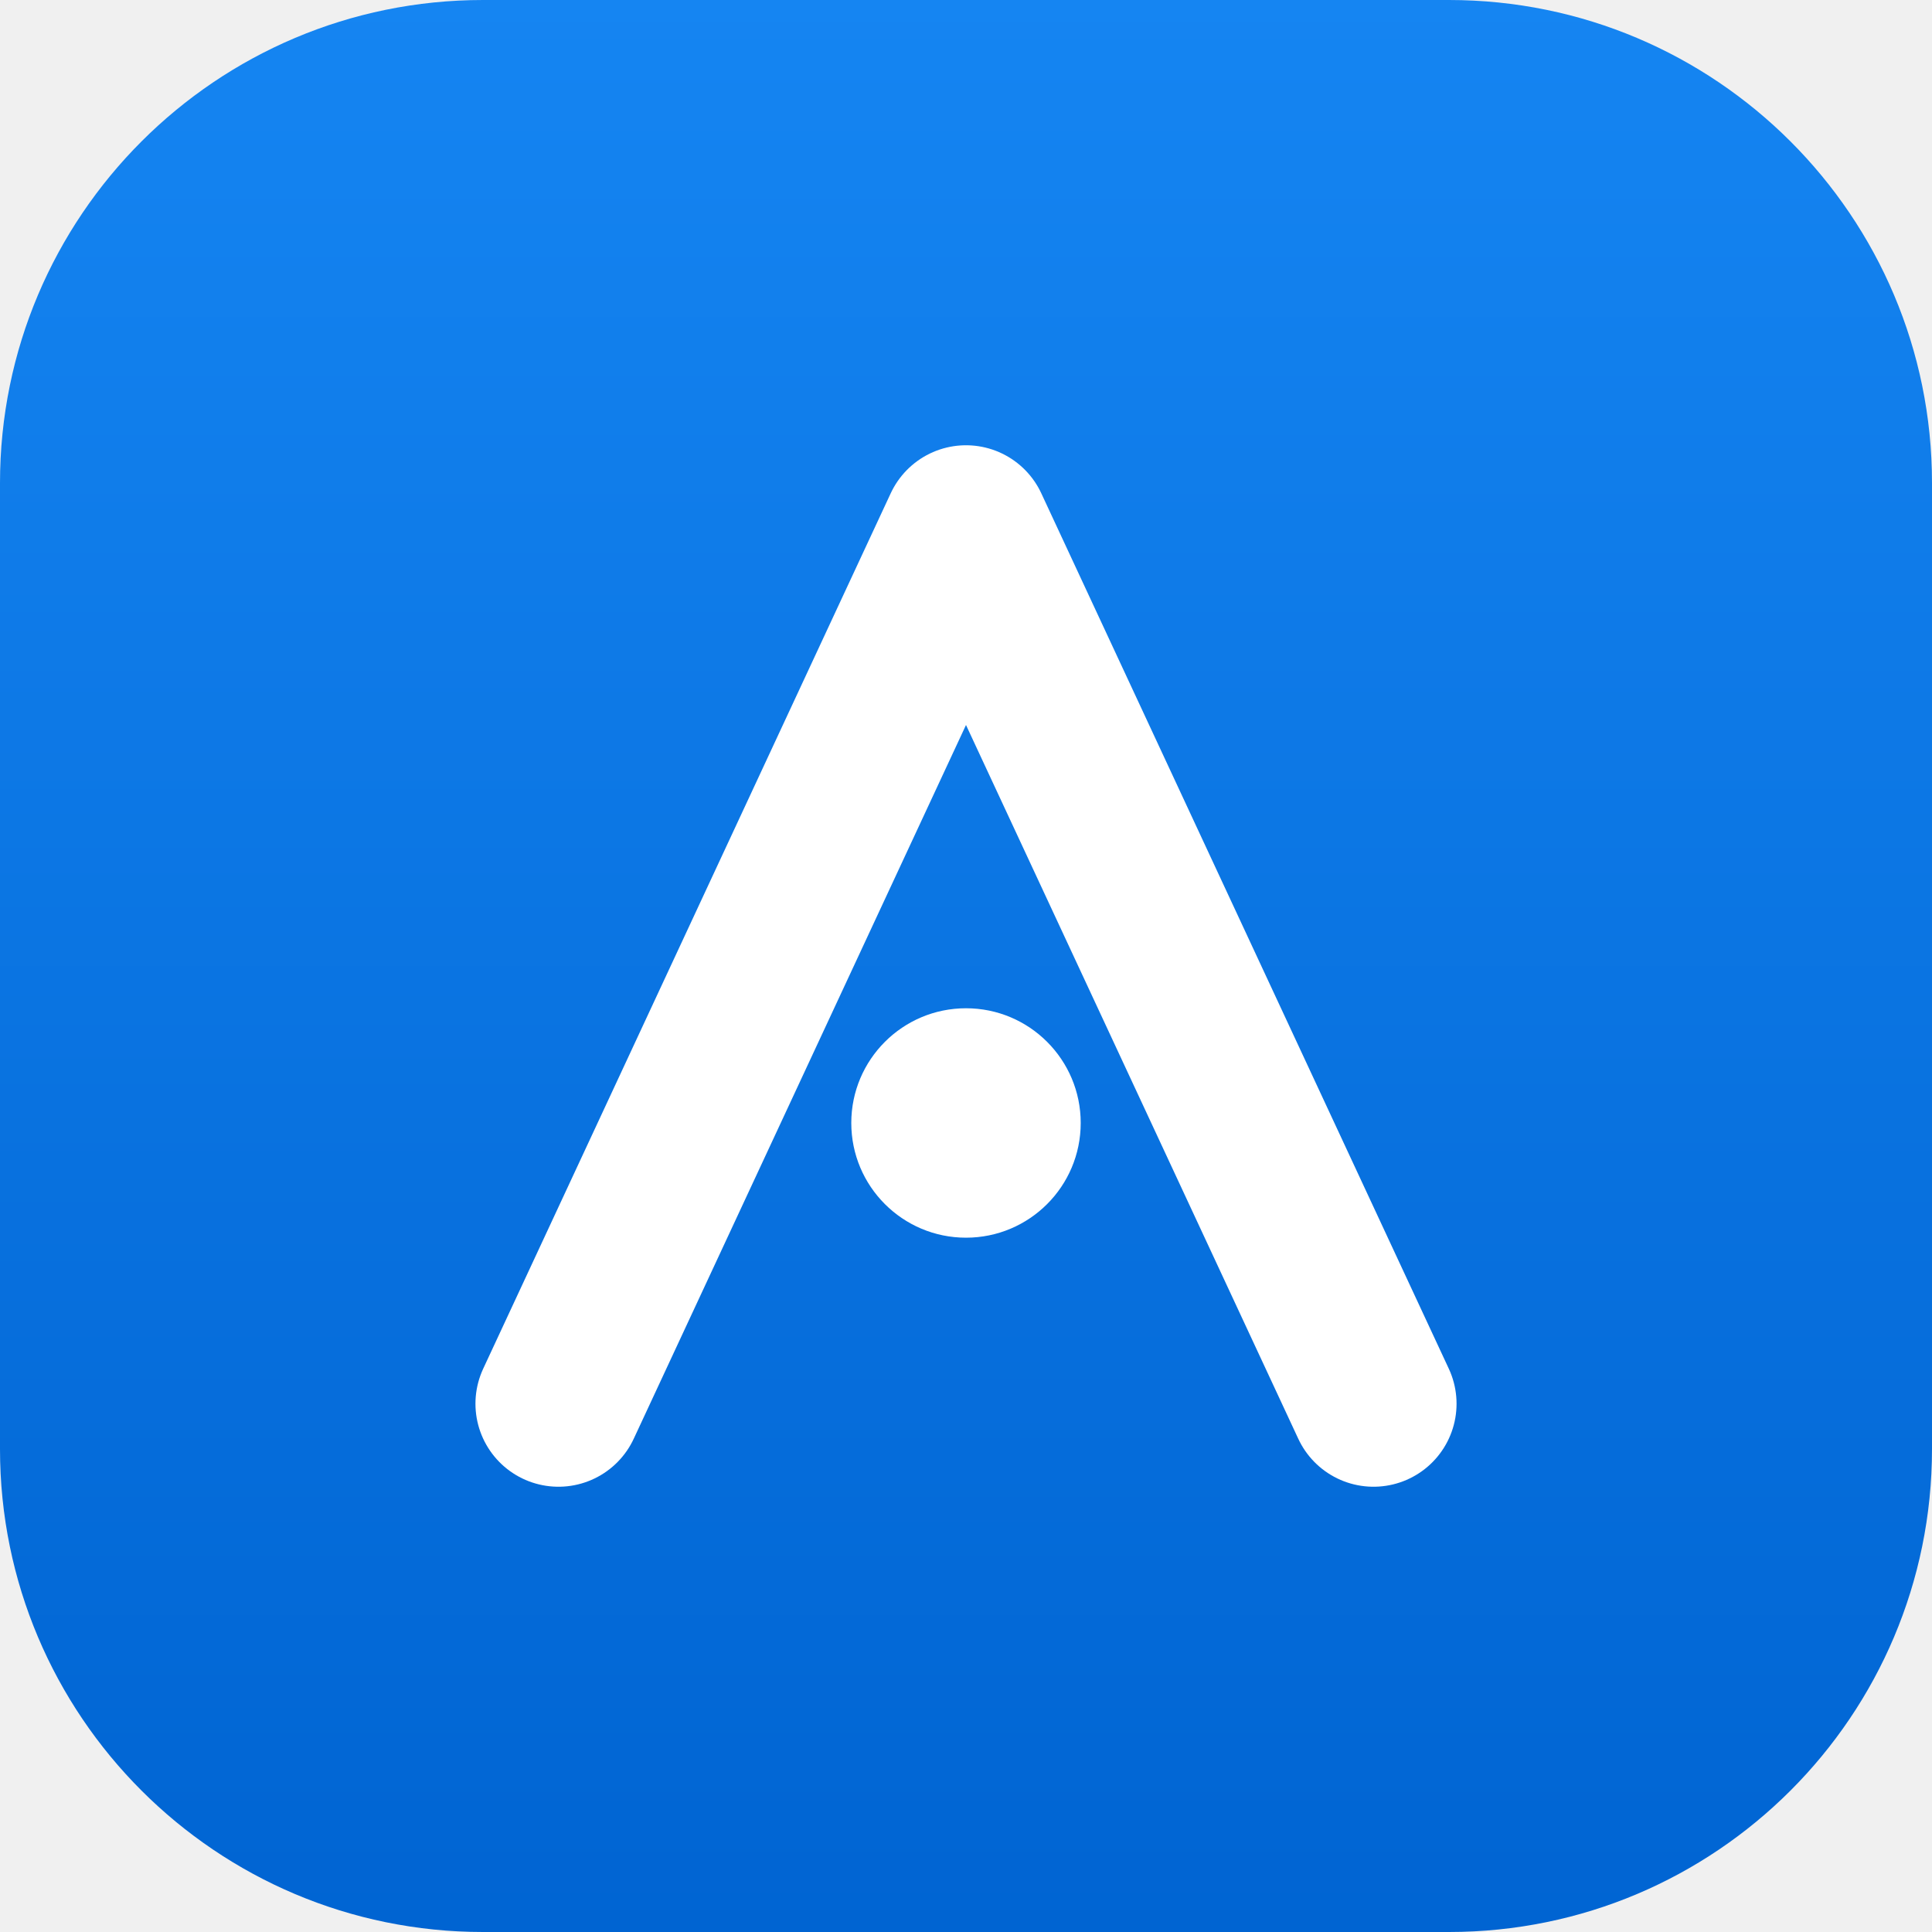
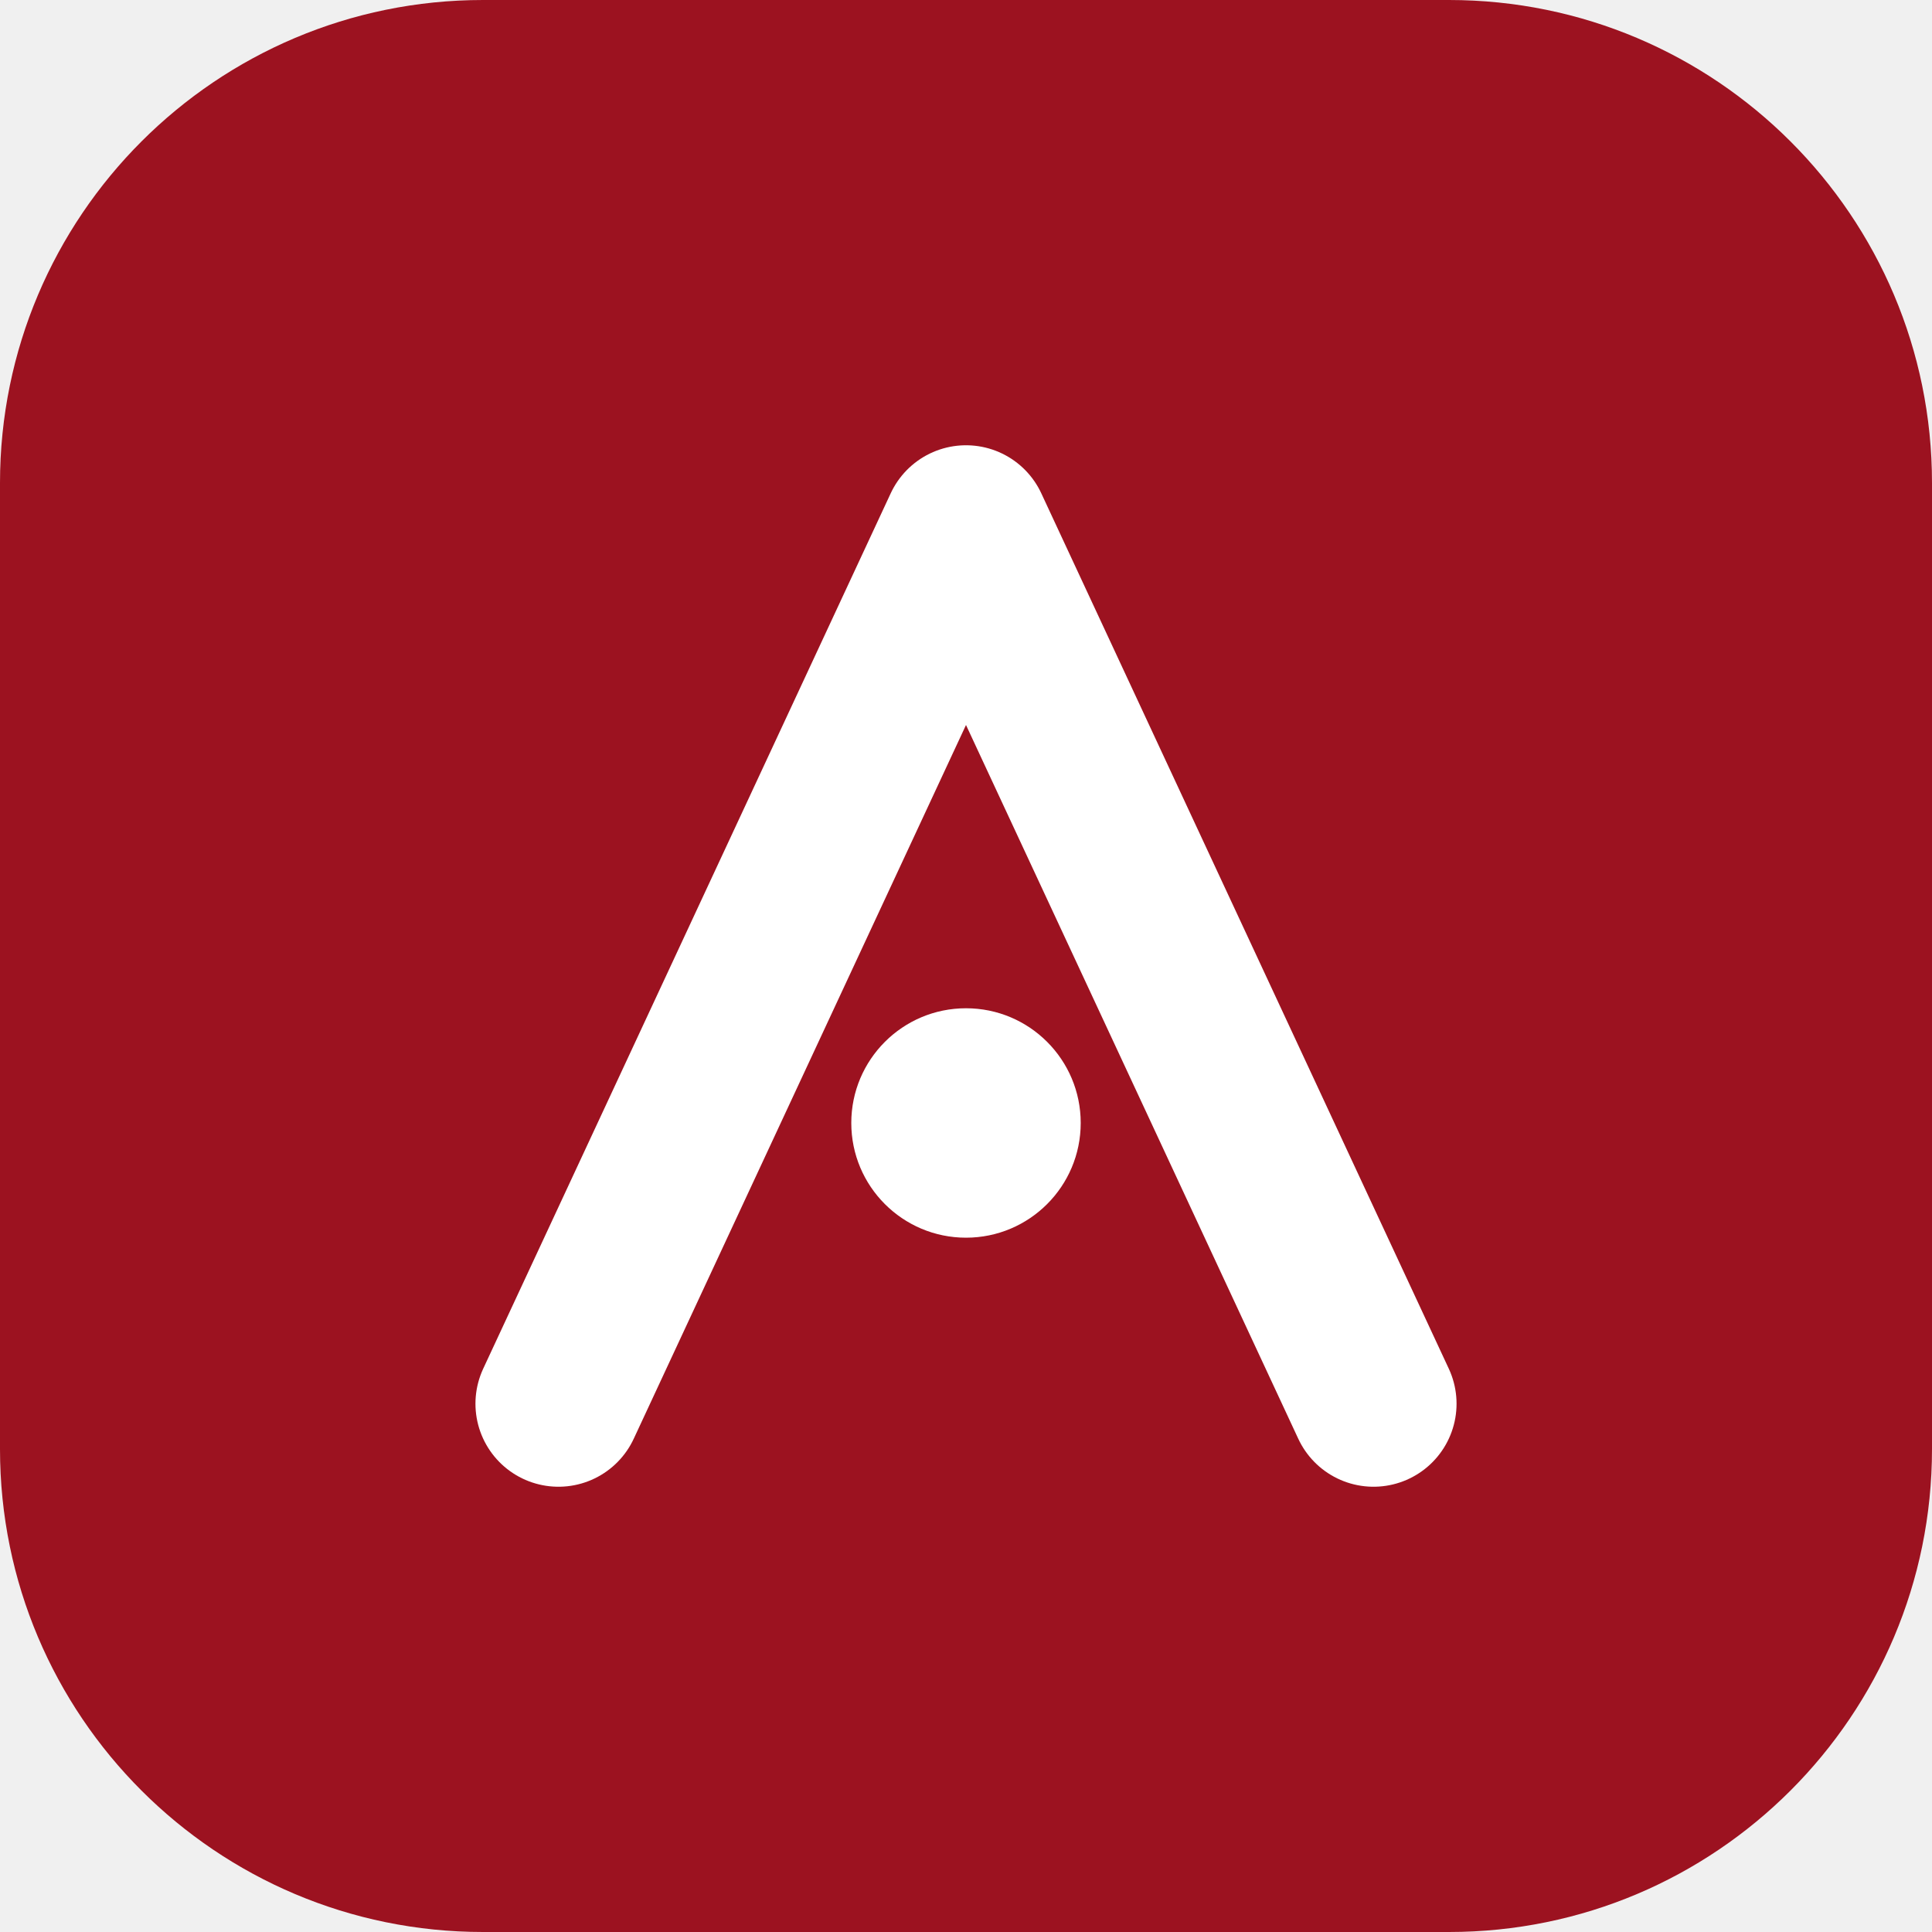
<svg xmlns="http://www.w3.org/2000/svg" viewBox="0 0 32 32">
-   <defs>
-     <linearGradient id="g" x1="0" y1="0" x2="0" y2="1">
-       <stop offset="0" stop-color="#1585F2" />
-       <stop offset="1" stop-color="#0064D2" />
-     </linearGradient>
-   </defs>
-   <rect width="32" height="32" rx="8" fill="url(#g)" />
+   <rect width="32" height="32" rx="8" fill="#9c1220" />
  <path d="M9.25 23.25 16 8.75l6.75 14.5" fill="none" stroke="#fff" stroke-width="2.75" stroke-linecap="round" stroke-linejoin="round" />
  <circle cx="16" cy="18.6" r="1.9" fill="#fff" />
</svg>
